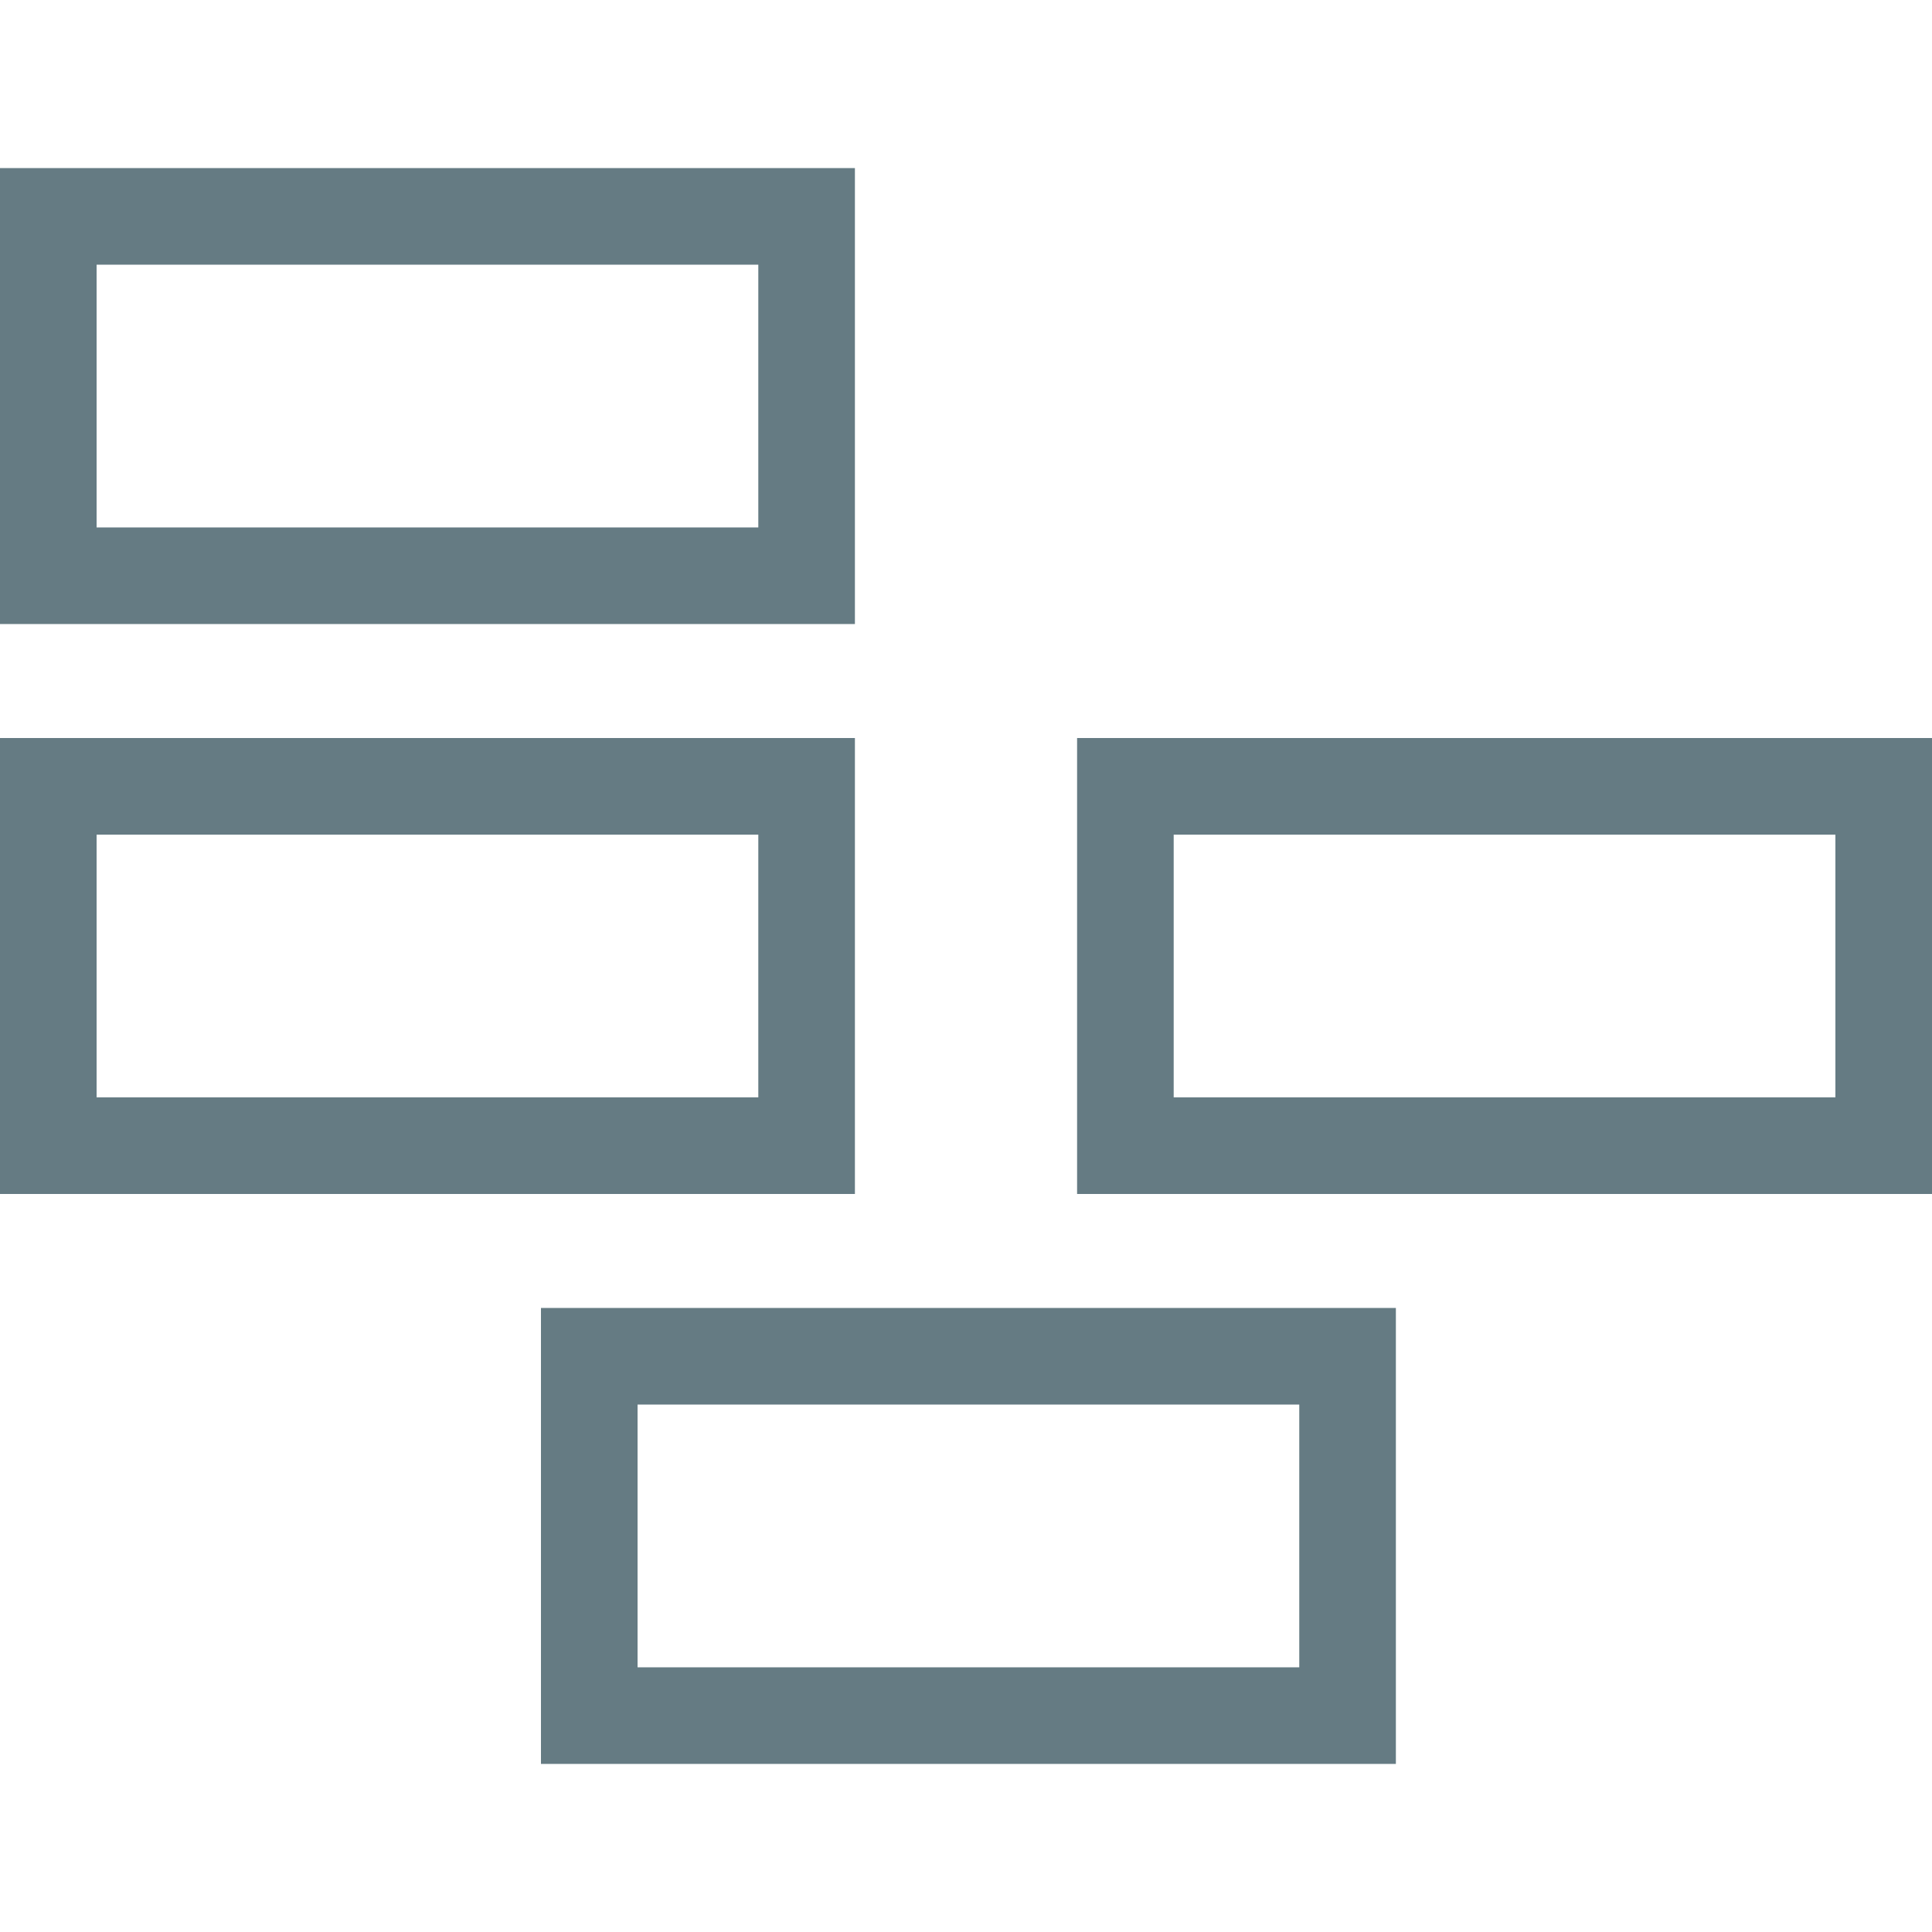
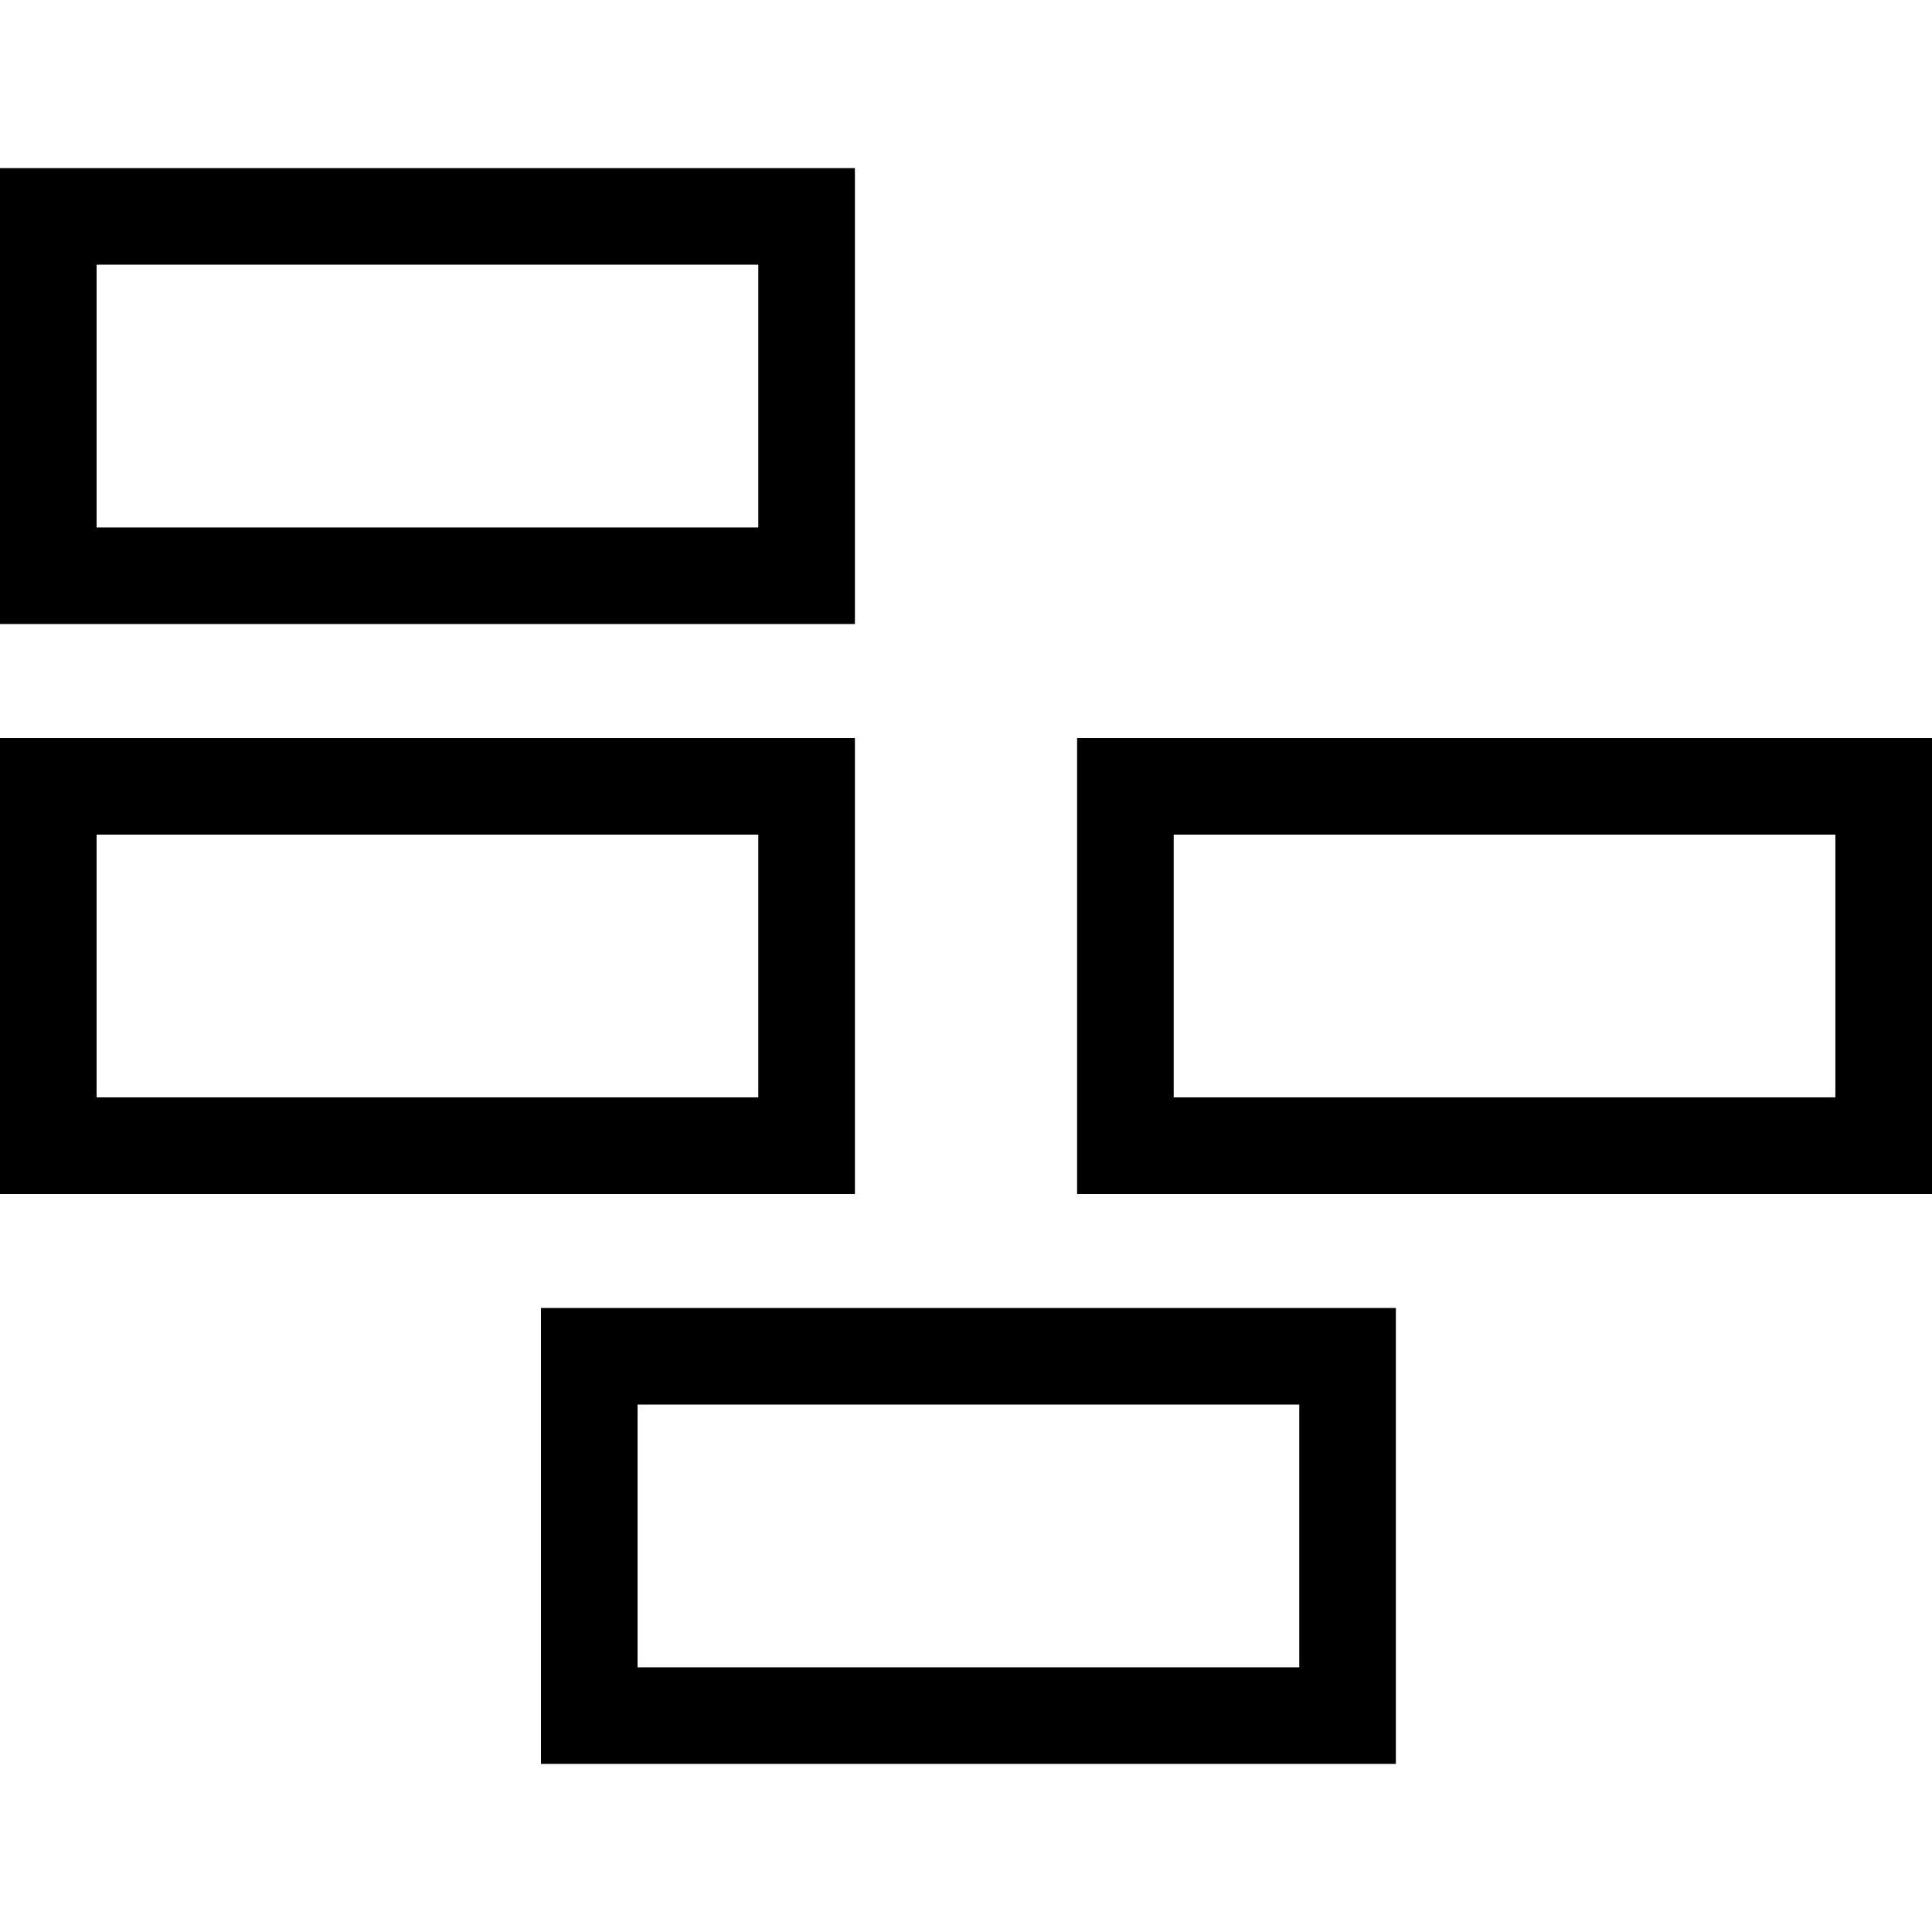
<svg xmlns="http://www.w3.org/2000/svg" id="Layer_1" data-name="Layer 1" viewBox="0 0 20 20">
  <defs>
    <style>
      .cls-1 {
-         fill: #657b83;
+         fill: currentColor;
      }
    </style>
  </defs>
  <path class="cls-1" d="m7.85,2.74v2.72H1v-2.72h6.85m1-1H0v4.72h8.85V1.74h0Z" />
  <g>
    <path class="cls-1" d="m7.85,8.64v2.72H1v-2.72h6.85m1-1H0v4.72h8.85v-4.72h0Z" />
    <path class="cls-1" d="m19,8.64v2.72h-6.85v-2.72h6.85m1-1h-8.85v4.72h8.85v-4.72h0Z" />
  </g>
  <path class="cls-1" d="m13.45,14.54v2.72h-6.85v-2.72h6.85m1-1H5.6v4.72h8.85v-4.72h0Z" />
</svg>
